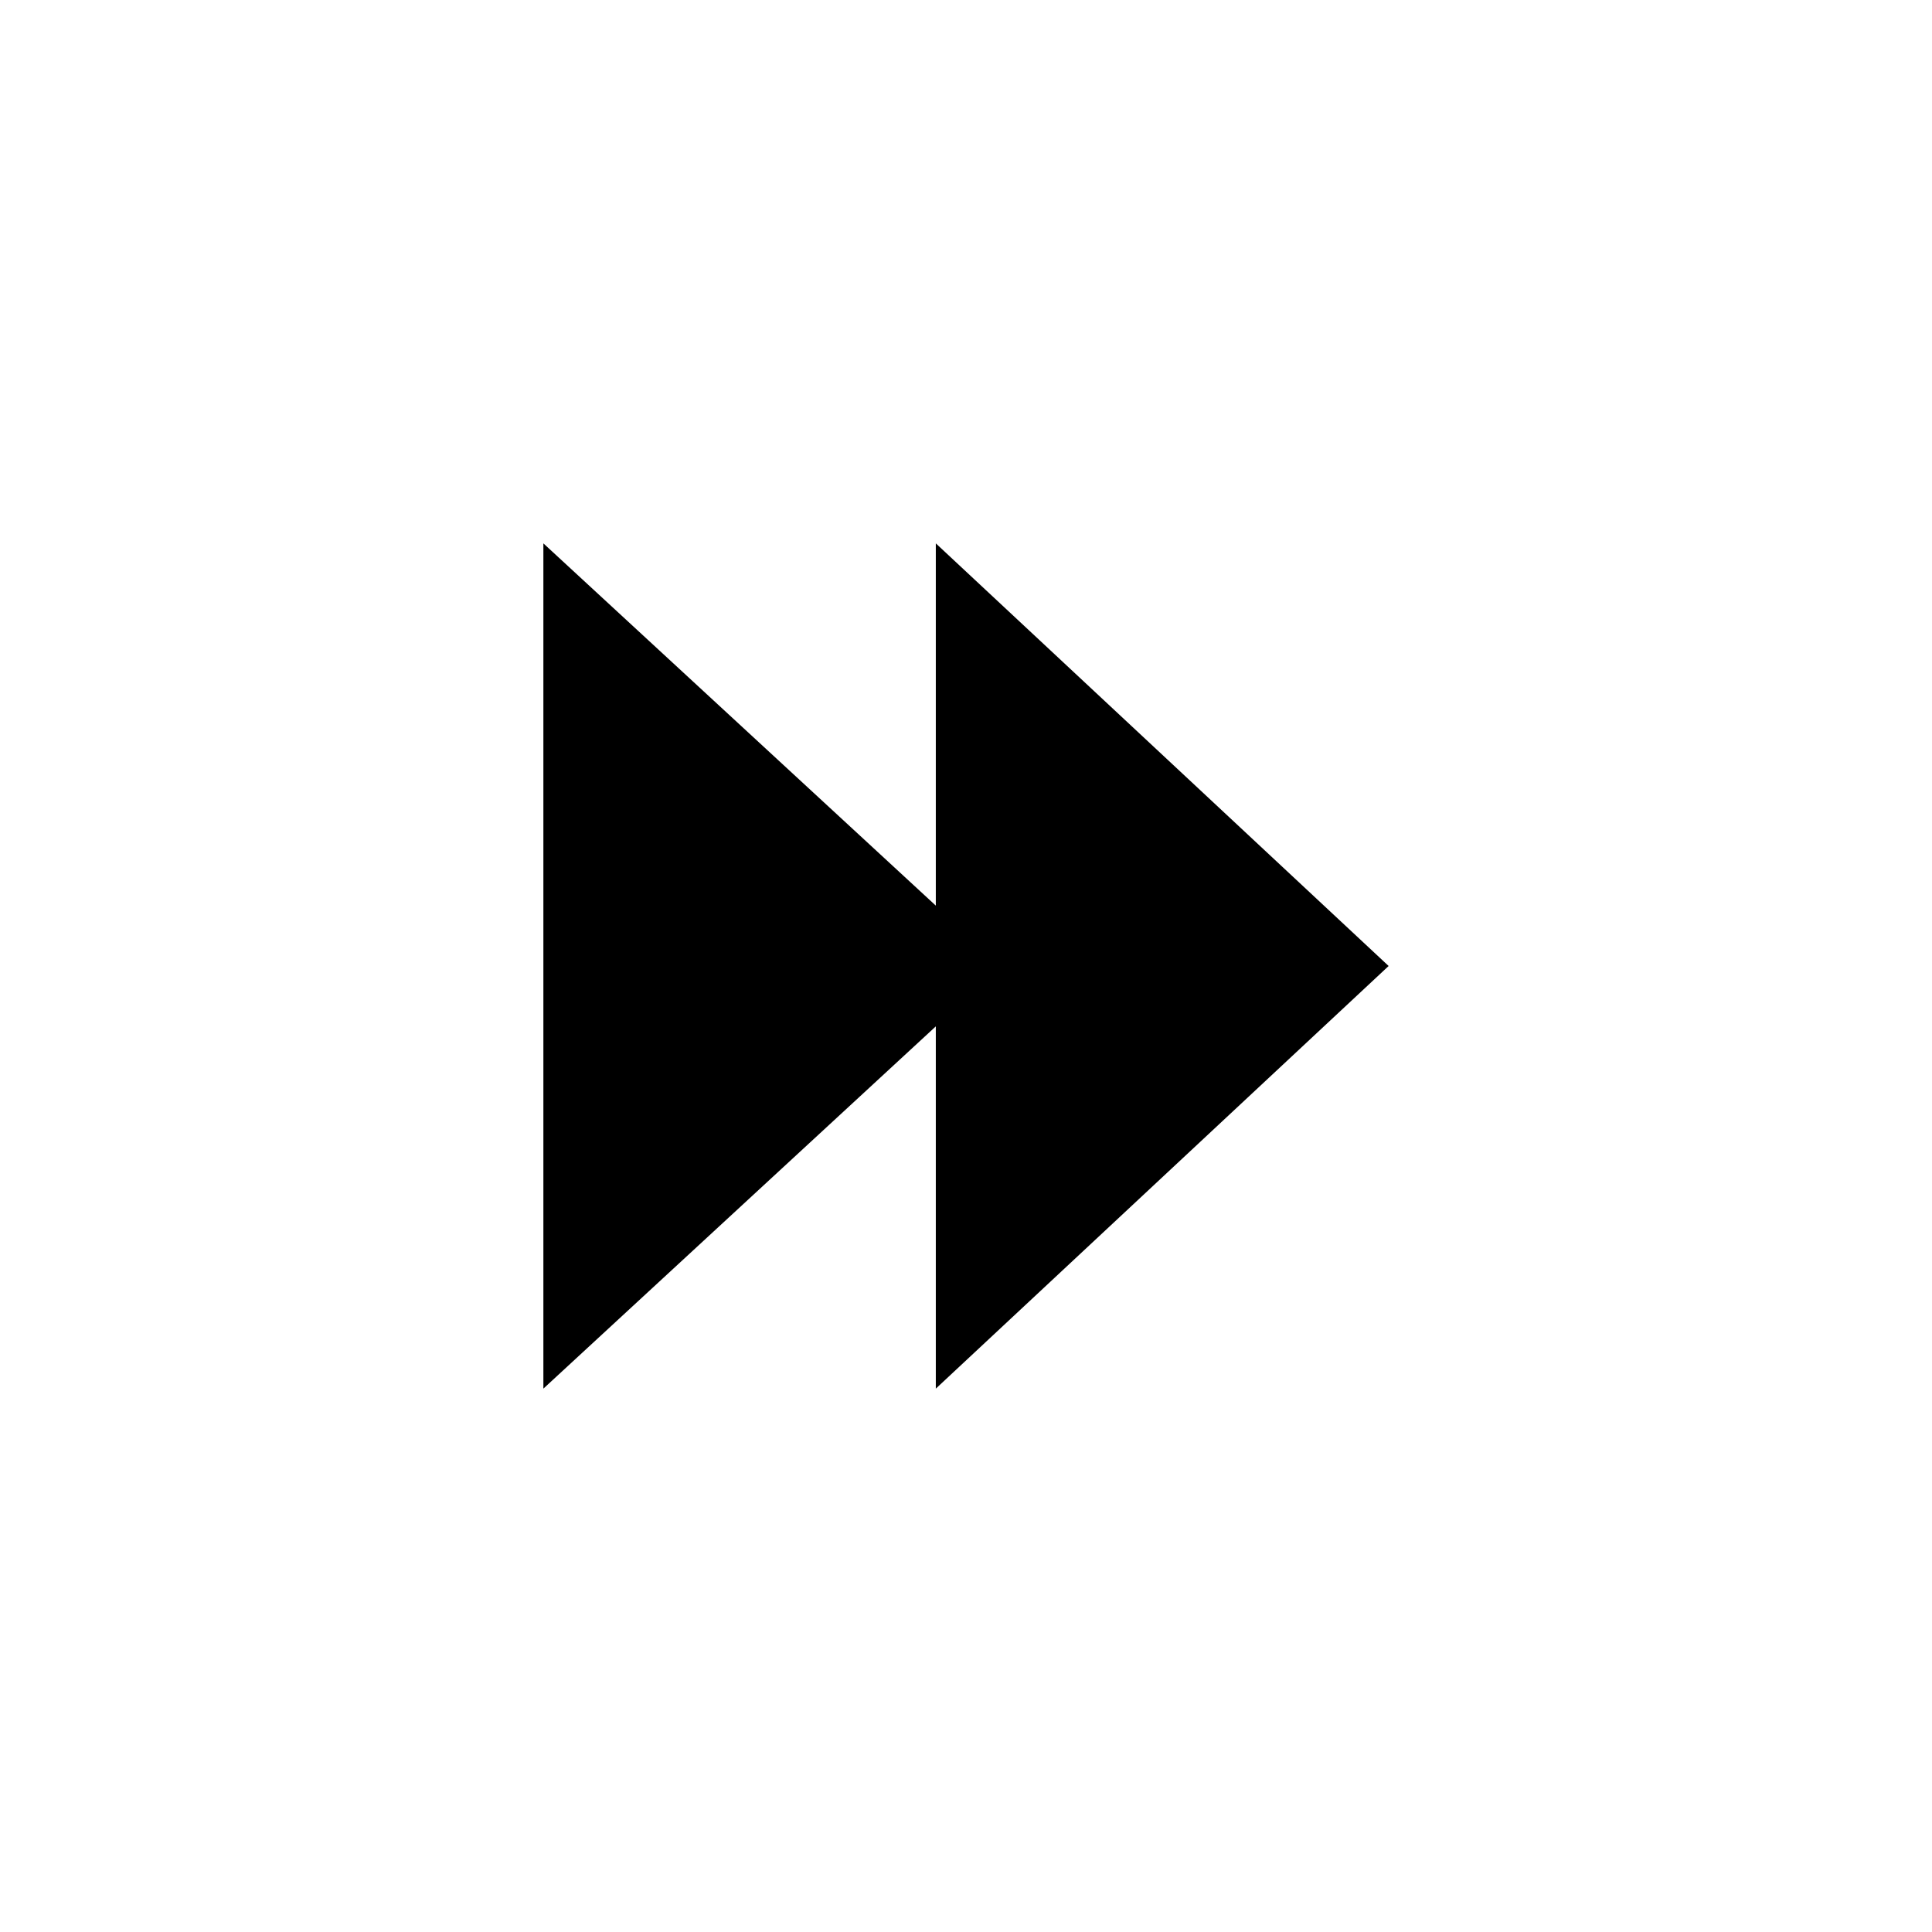
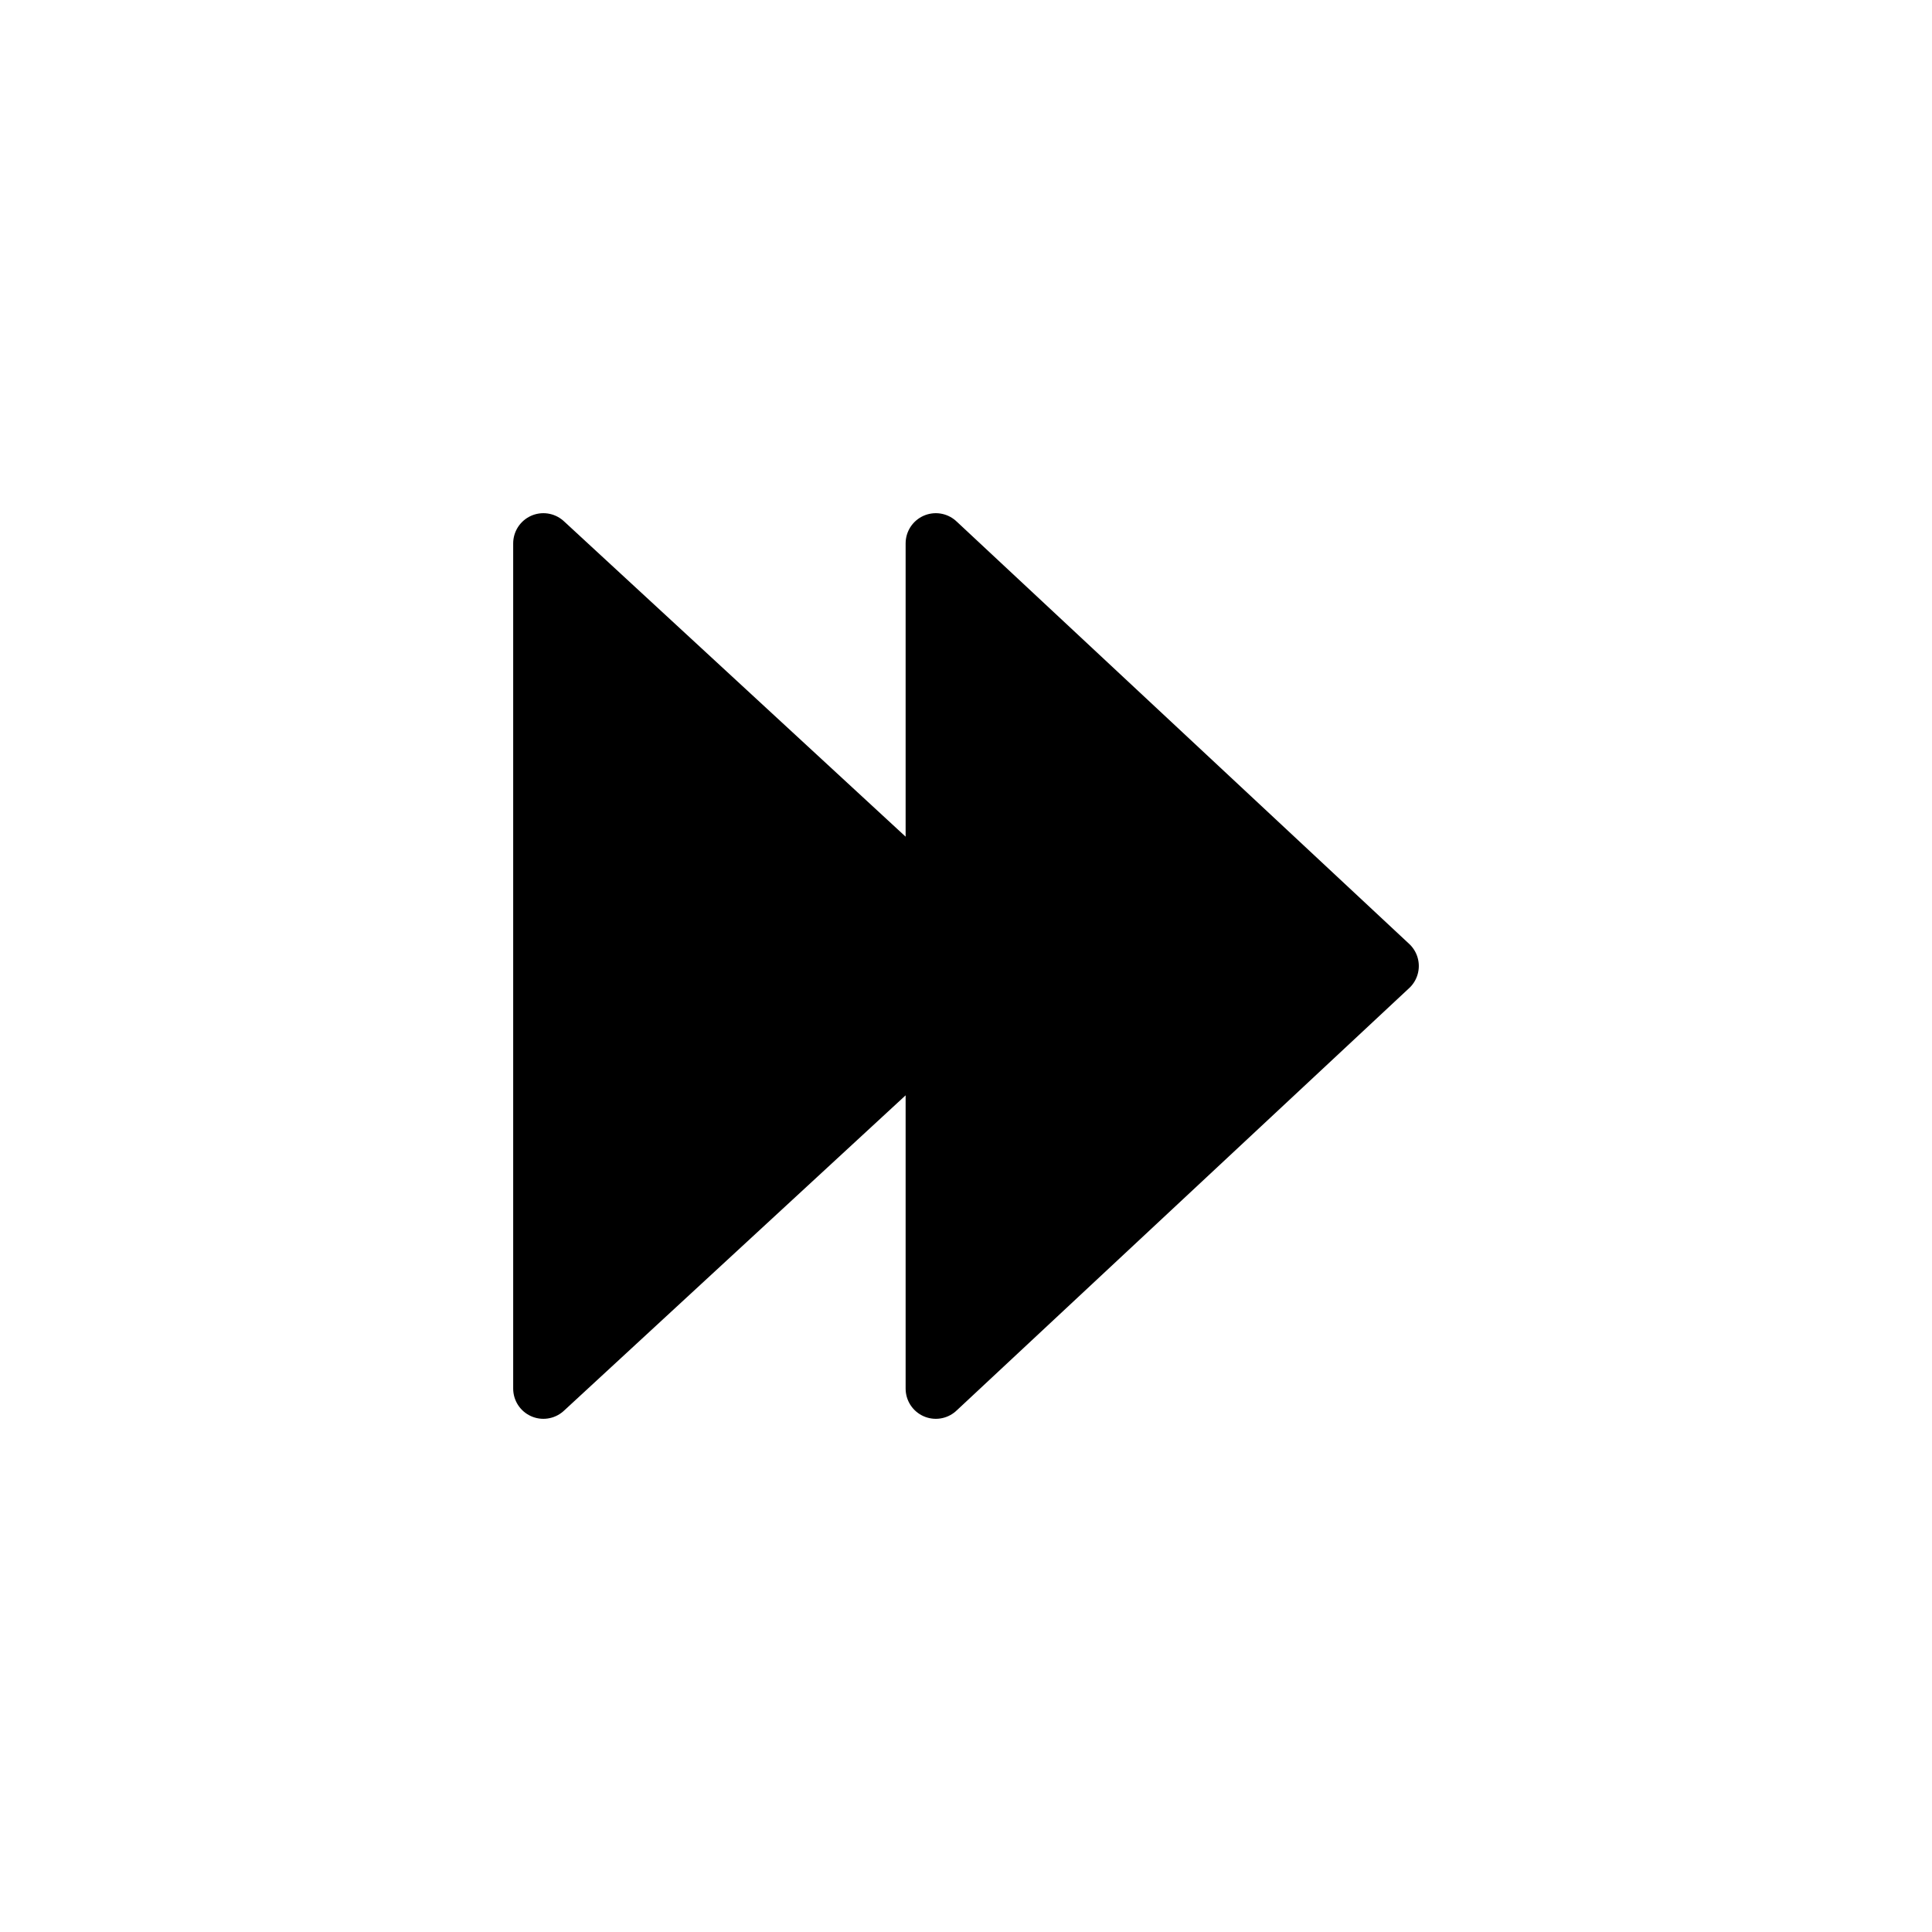
<svg xmlns="http://www.w3.org/2000/svg" version="1.0" width="64" height="64" id="svg2383">
  <defs id="defs5" />
-   <path d="M 18,18 L 18,46 L 31,34 L 31,46 L 46,32 L 31,18 L 31,30 L 18,18 z" id="path3155" style="fill:#000000;stroke:none" />
+   <path d="M 18,18 L 18,46 L 31,34 L 31,46 L 46,32 L 31,18 L 31,30 L 18,18 z" id="path3155" style="fill:#000000;stroke:#000000;stroke-width:2;stroke-linecap:round;stroke-linejoin:round" />
</svg>
